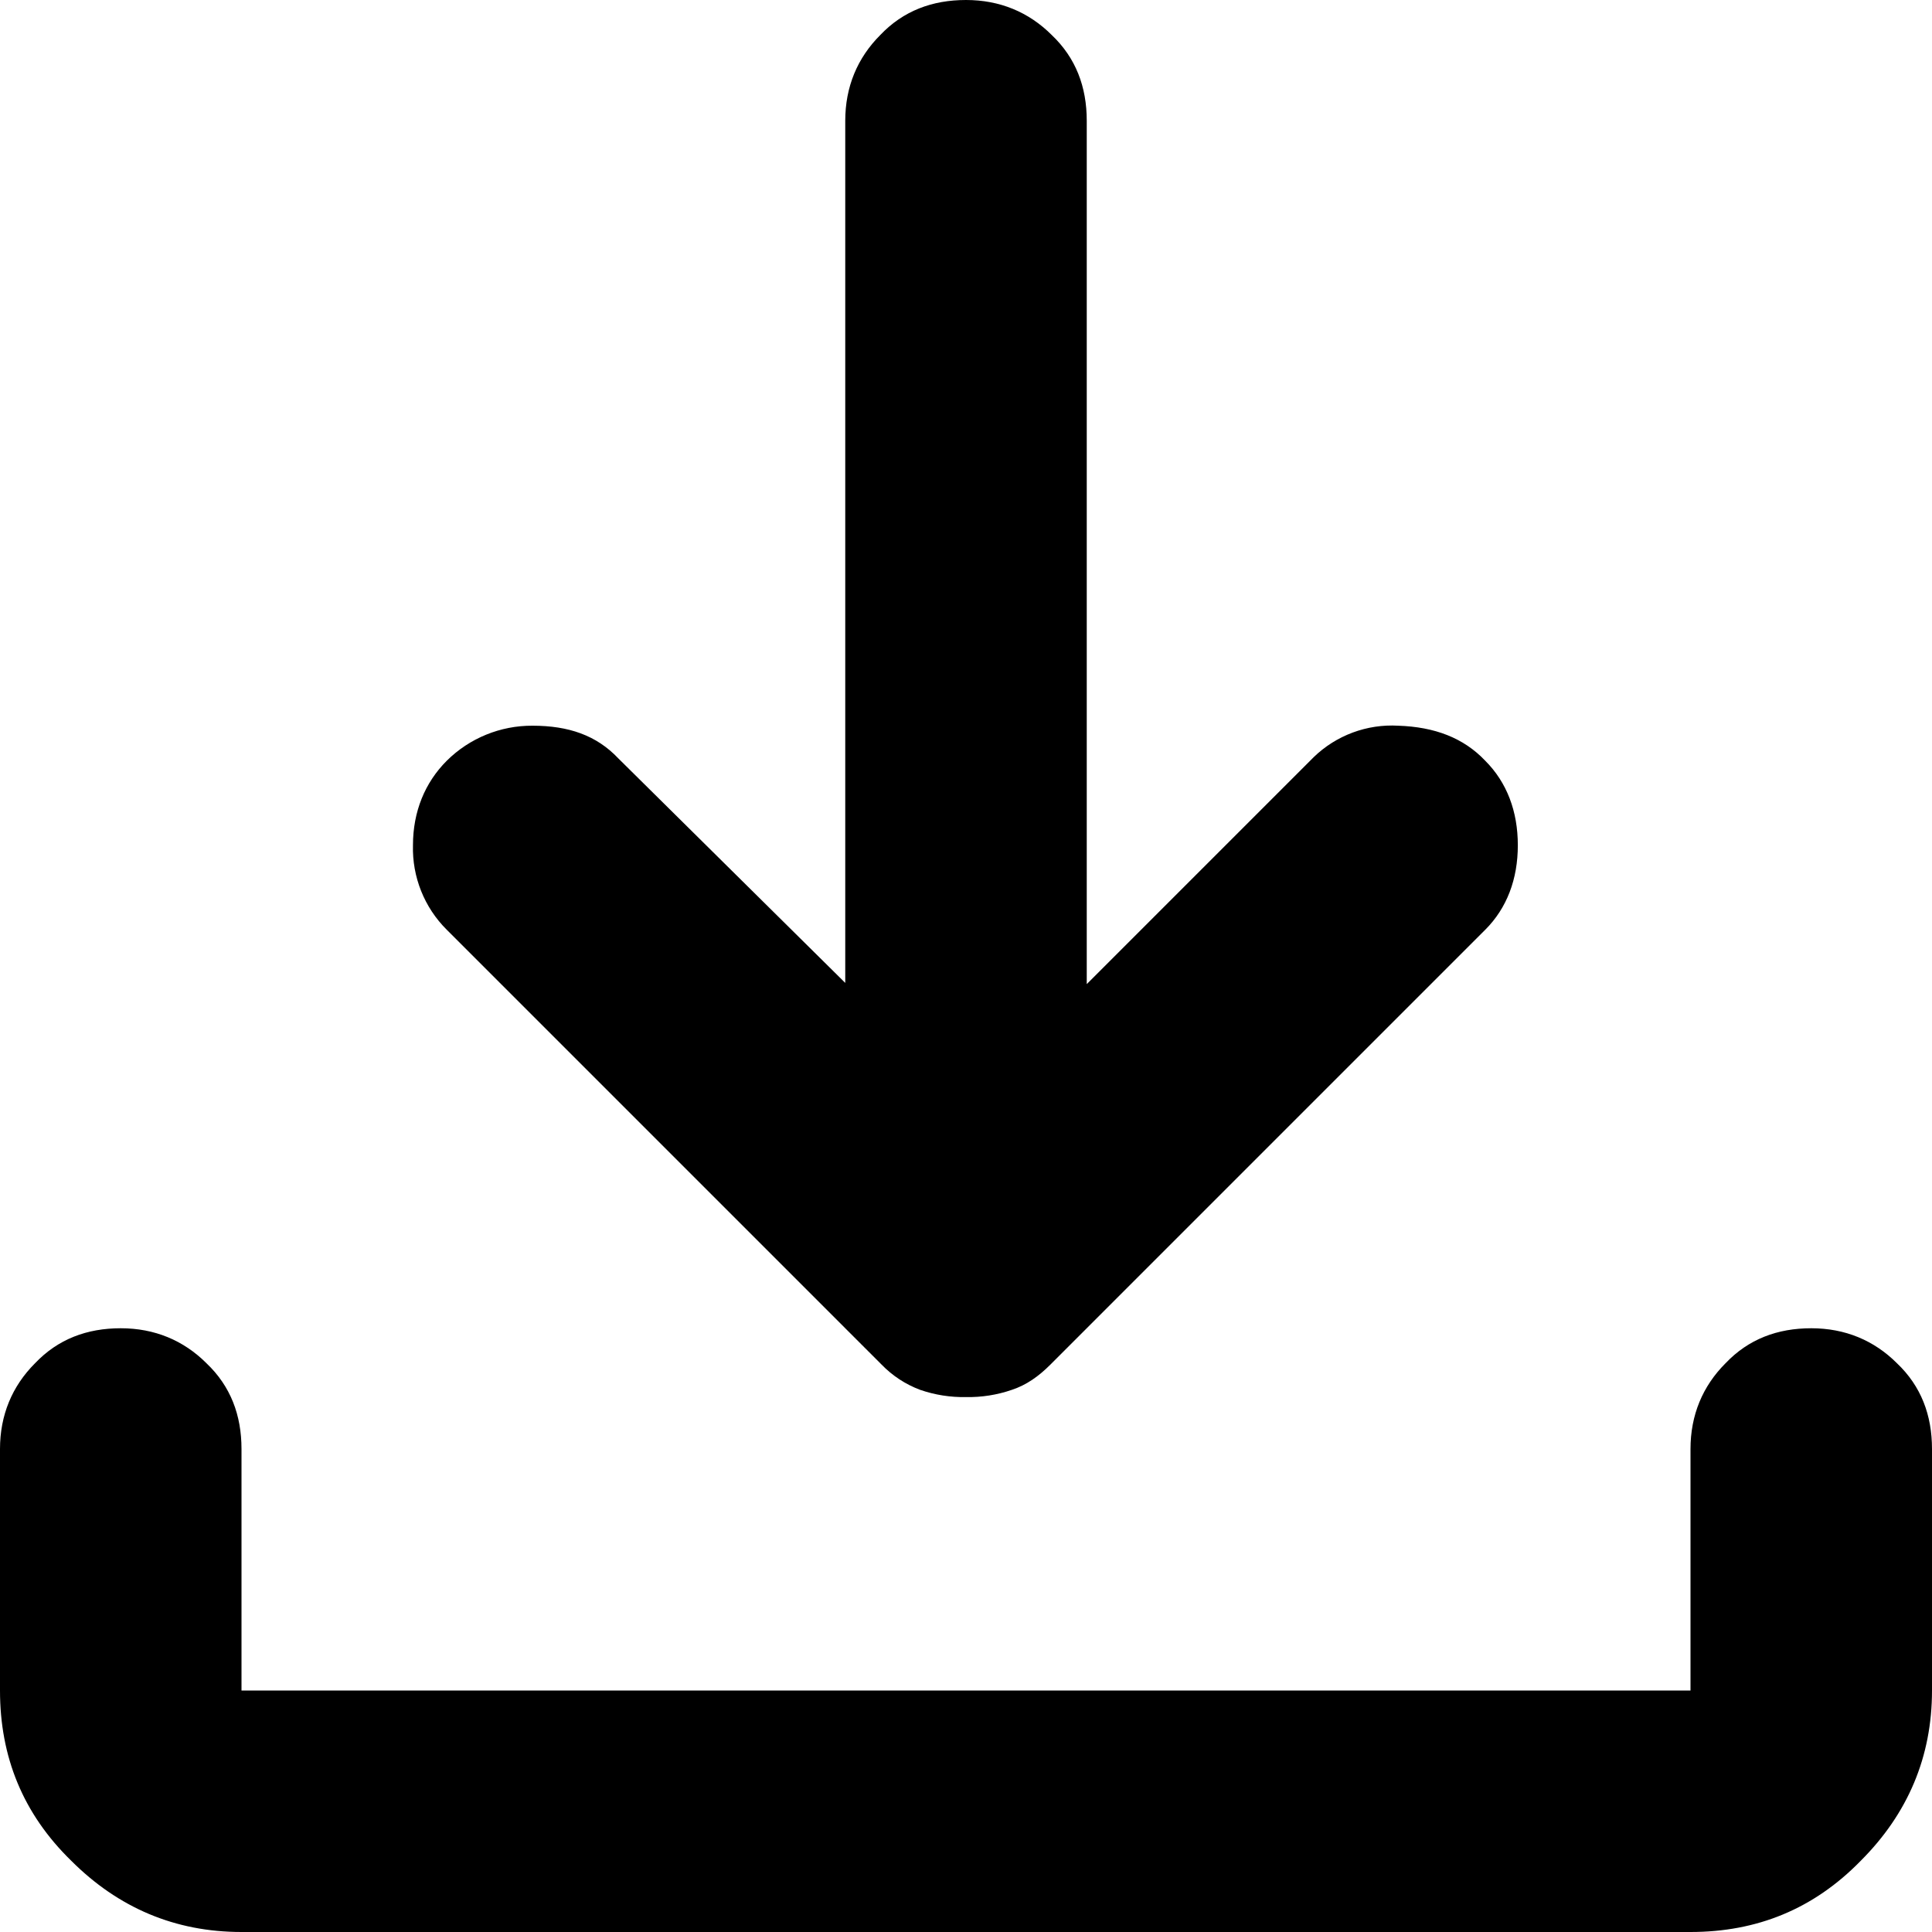
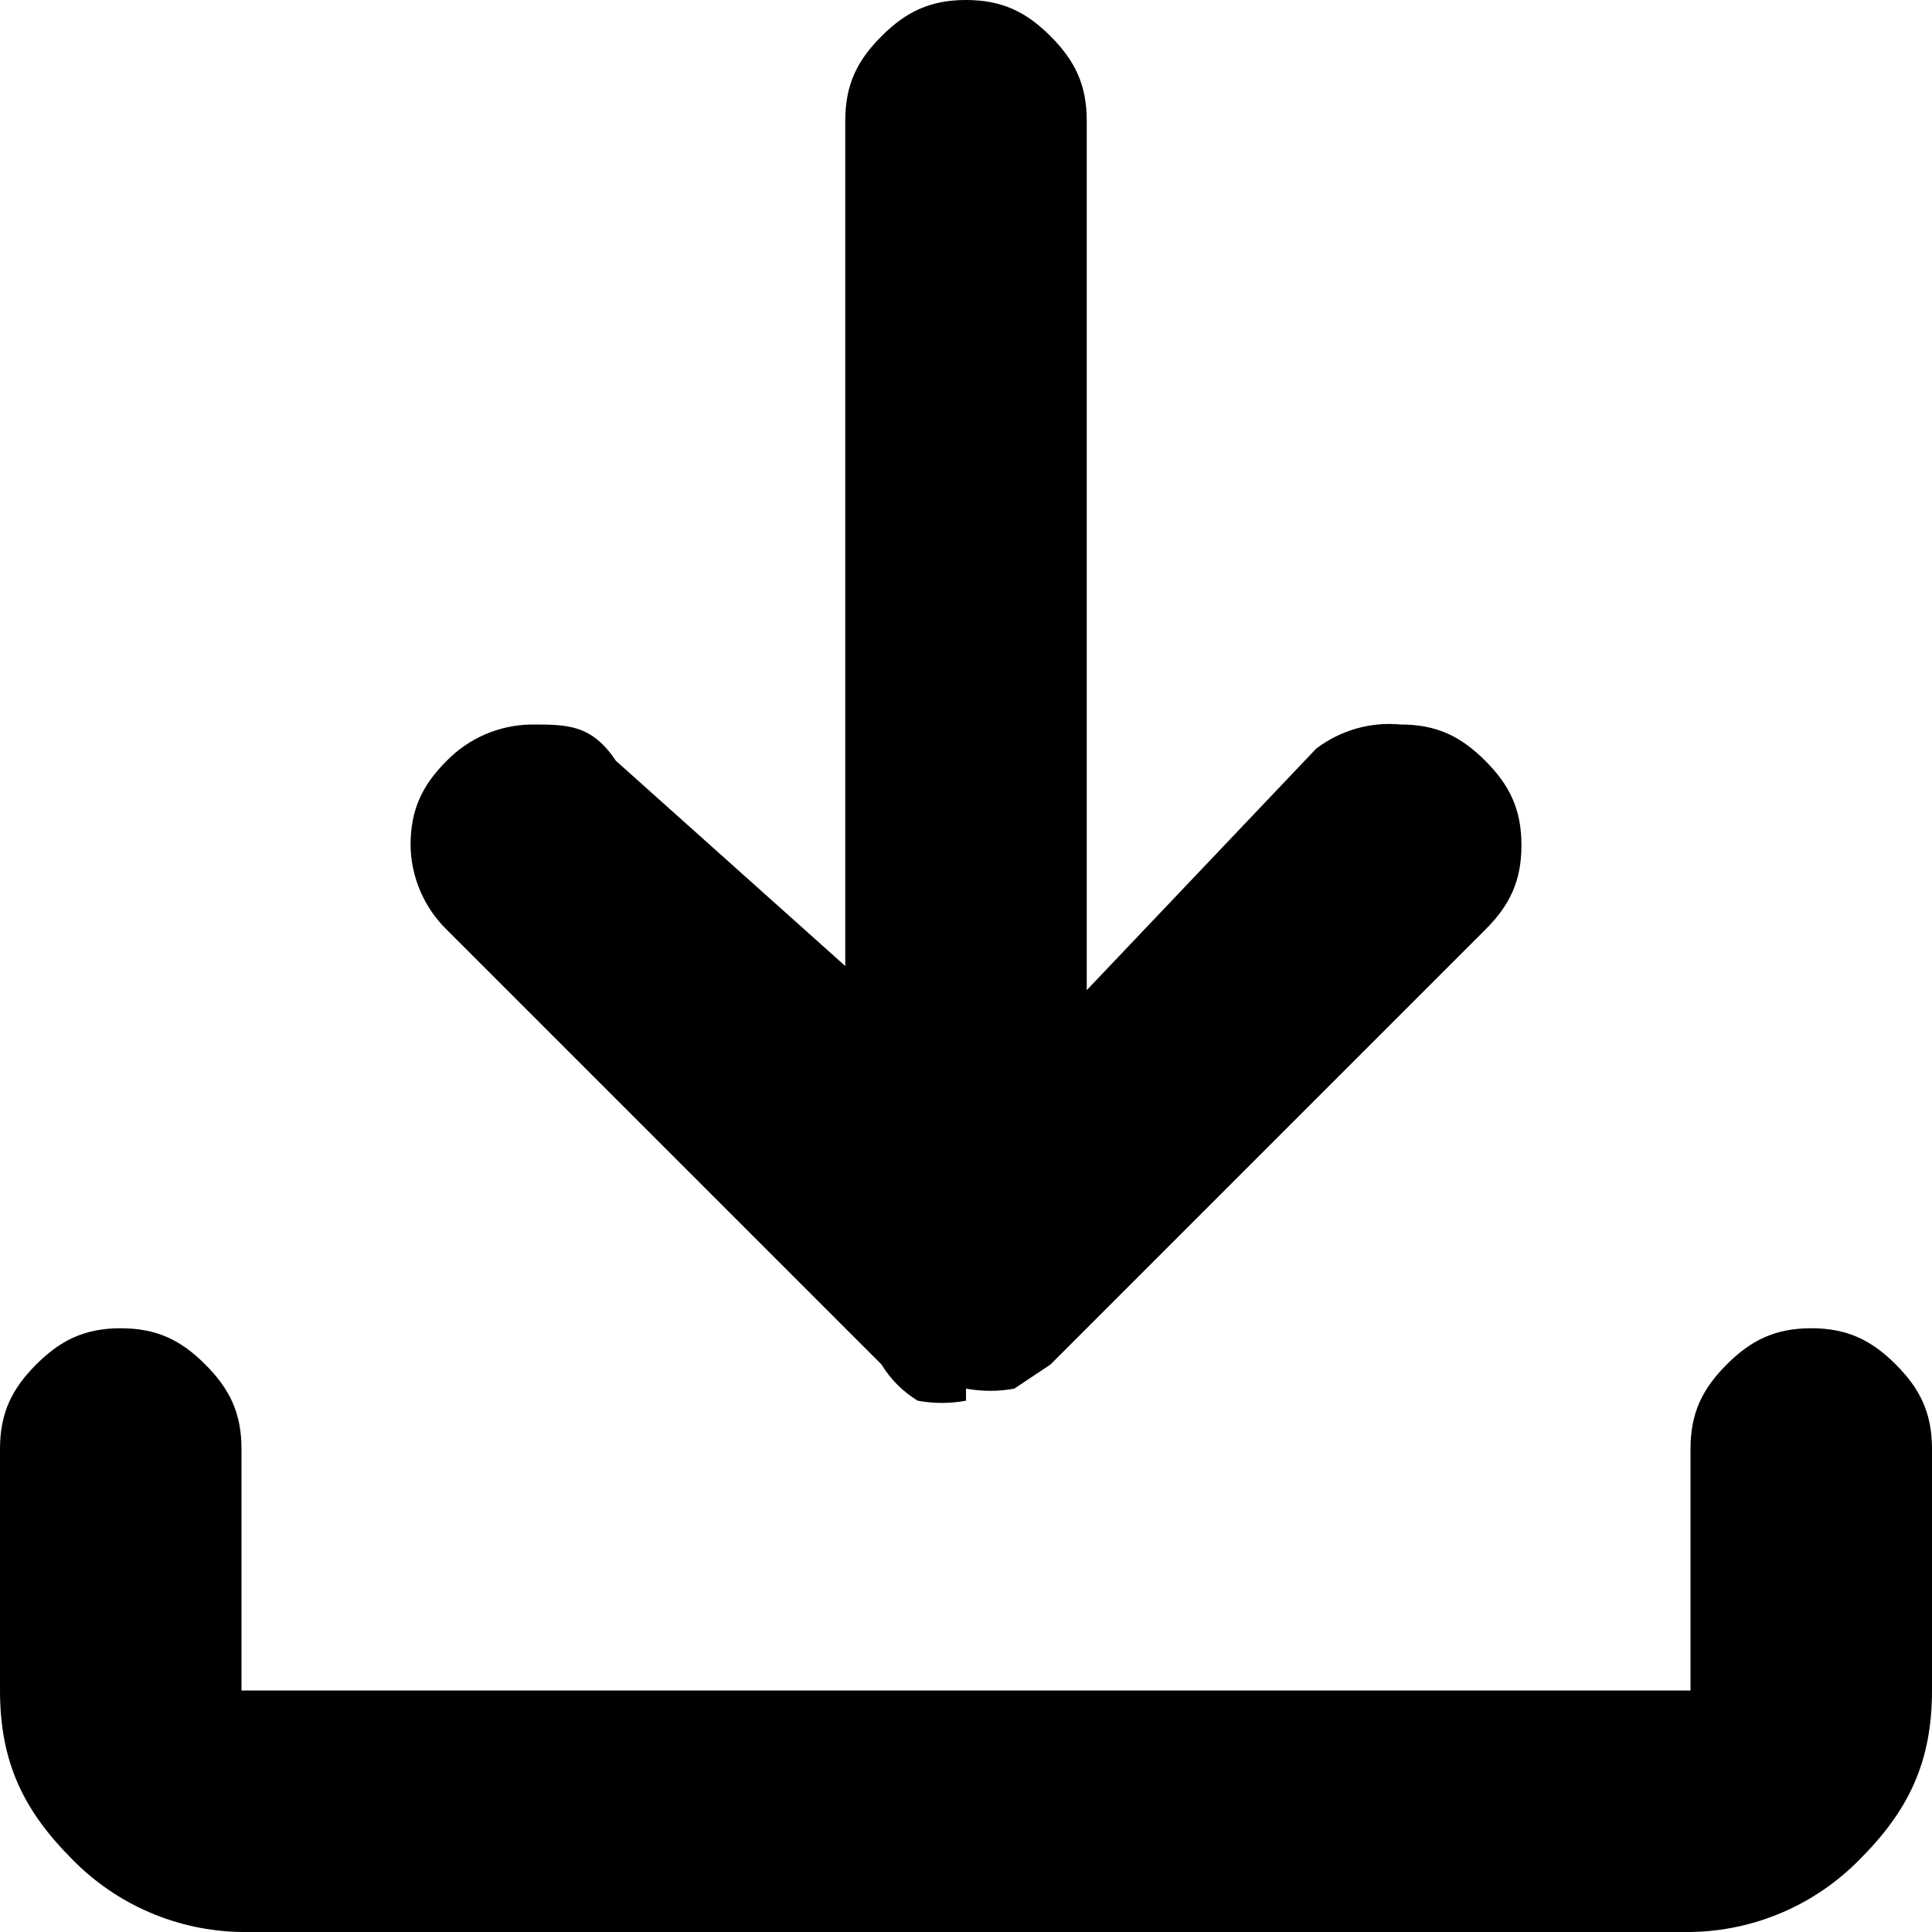
<svg xmlns="http://www.w3.org/2000/svg" fill="none" viewBox="0 0 16 16">
-   <path fill="#000" d="M8 11.57a1.1 1.1 0 0 1-.38-.06.87.87 0 0 1-.32-.21L3.7 7.7a.95.95 0 0 1-.28-.7c0-.28.1-.52.28-.7a1 1 0 0 1 .71-.29c.3 0 .53.08.71.27L7 8.14V1c0-.28.1-.52.29-.71C7.48.09 7.72 0 8 0c.28 0 .52.1.71.29.2.19.29.43.29.71v7.15l1.88-1.88a.93.93 0 0 1 .7-.26c.3.01.54.1.72.29.18.18.27.42.27.7 0 .28-.09.52-.27.7l-3.6 3.6c-.1.1-.2.17-.32.21a1.1 1.1 0 0 1-.38.06ZM2 16c-.55 0-1.02-.2-1.41-.59C.19 15.02 0 14.55 0 14v-2c0-.28.1-.52.29-.71.19-.2.43-.29.71-.29.28 0 .52.1.71.29.2.19.29.43.29.71v2h12v-2c0-.28.1-.52.29-.71.19-.2.43-.29.71-.29.28 0 .52.1.71.29.2.19.29.43.29.71v2c0 .55-.2 1.02-.59 1.41-.39.4-.86.59-1.41.59H2Z" />
+   <path fill="#000" d="M8 11.6a1.1 1.1 0 0 1-.4 0 .9.9 0 0 1-.3-.3L3.7 7.7a1 1 0 0 1-.3-.7c0-.3.1-.5.3-.7a1 1 0 0 1 .7-.3c.3 0 .5 0 .7.3L7 8V1c0-.3.1-.5.3-.7.2-.2.4-.3.7-.3.3 0 .5.1.7.3.2.2.3.4.3.7v7.2l1.9-2a1 1 0 0 1 .7-.2c.3 0 .5.1.7.3.2.2.3.4.3.7 0 .3-.1.5-.3.7l-3.6 3.6-.3.2a1.1 1.1 0 0 1-.4 0ZM2 16a2 2 0 0 1-1.4-.6C.2 15 0 14.6 0 14v-2c0-.3.1-.5.3-.7.2-.2.4-.3.7-.3.3 0 .5.1.7.3.2.2.3.4.3.7v2h12v-2c0-.3.1-.5.3-.7.2-.2.4-.3.7-.3.3 0 .5.1.7.3.2.2.3.4.3.7v2c0 .6-.2 1-.6 1.4a2 2 0 0 1-1.4.6H2Z" />
</svg>
